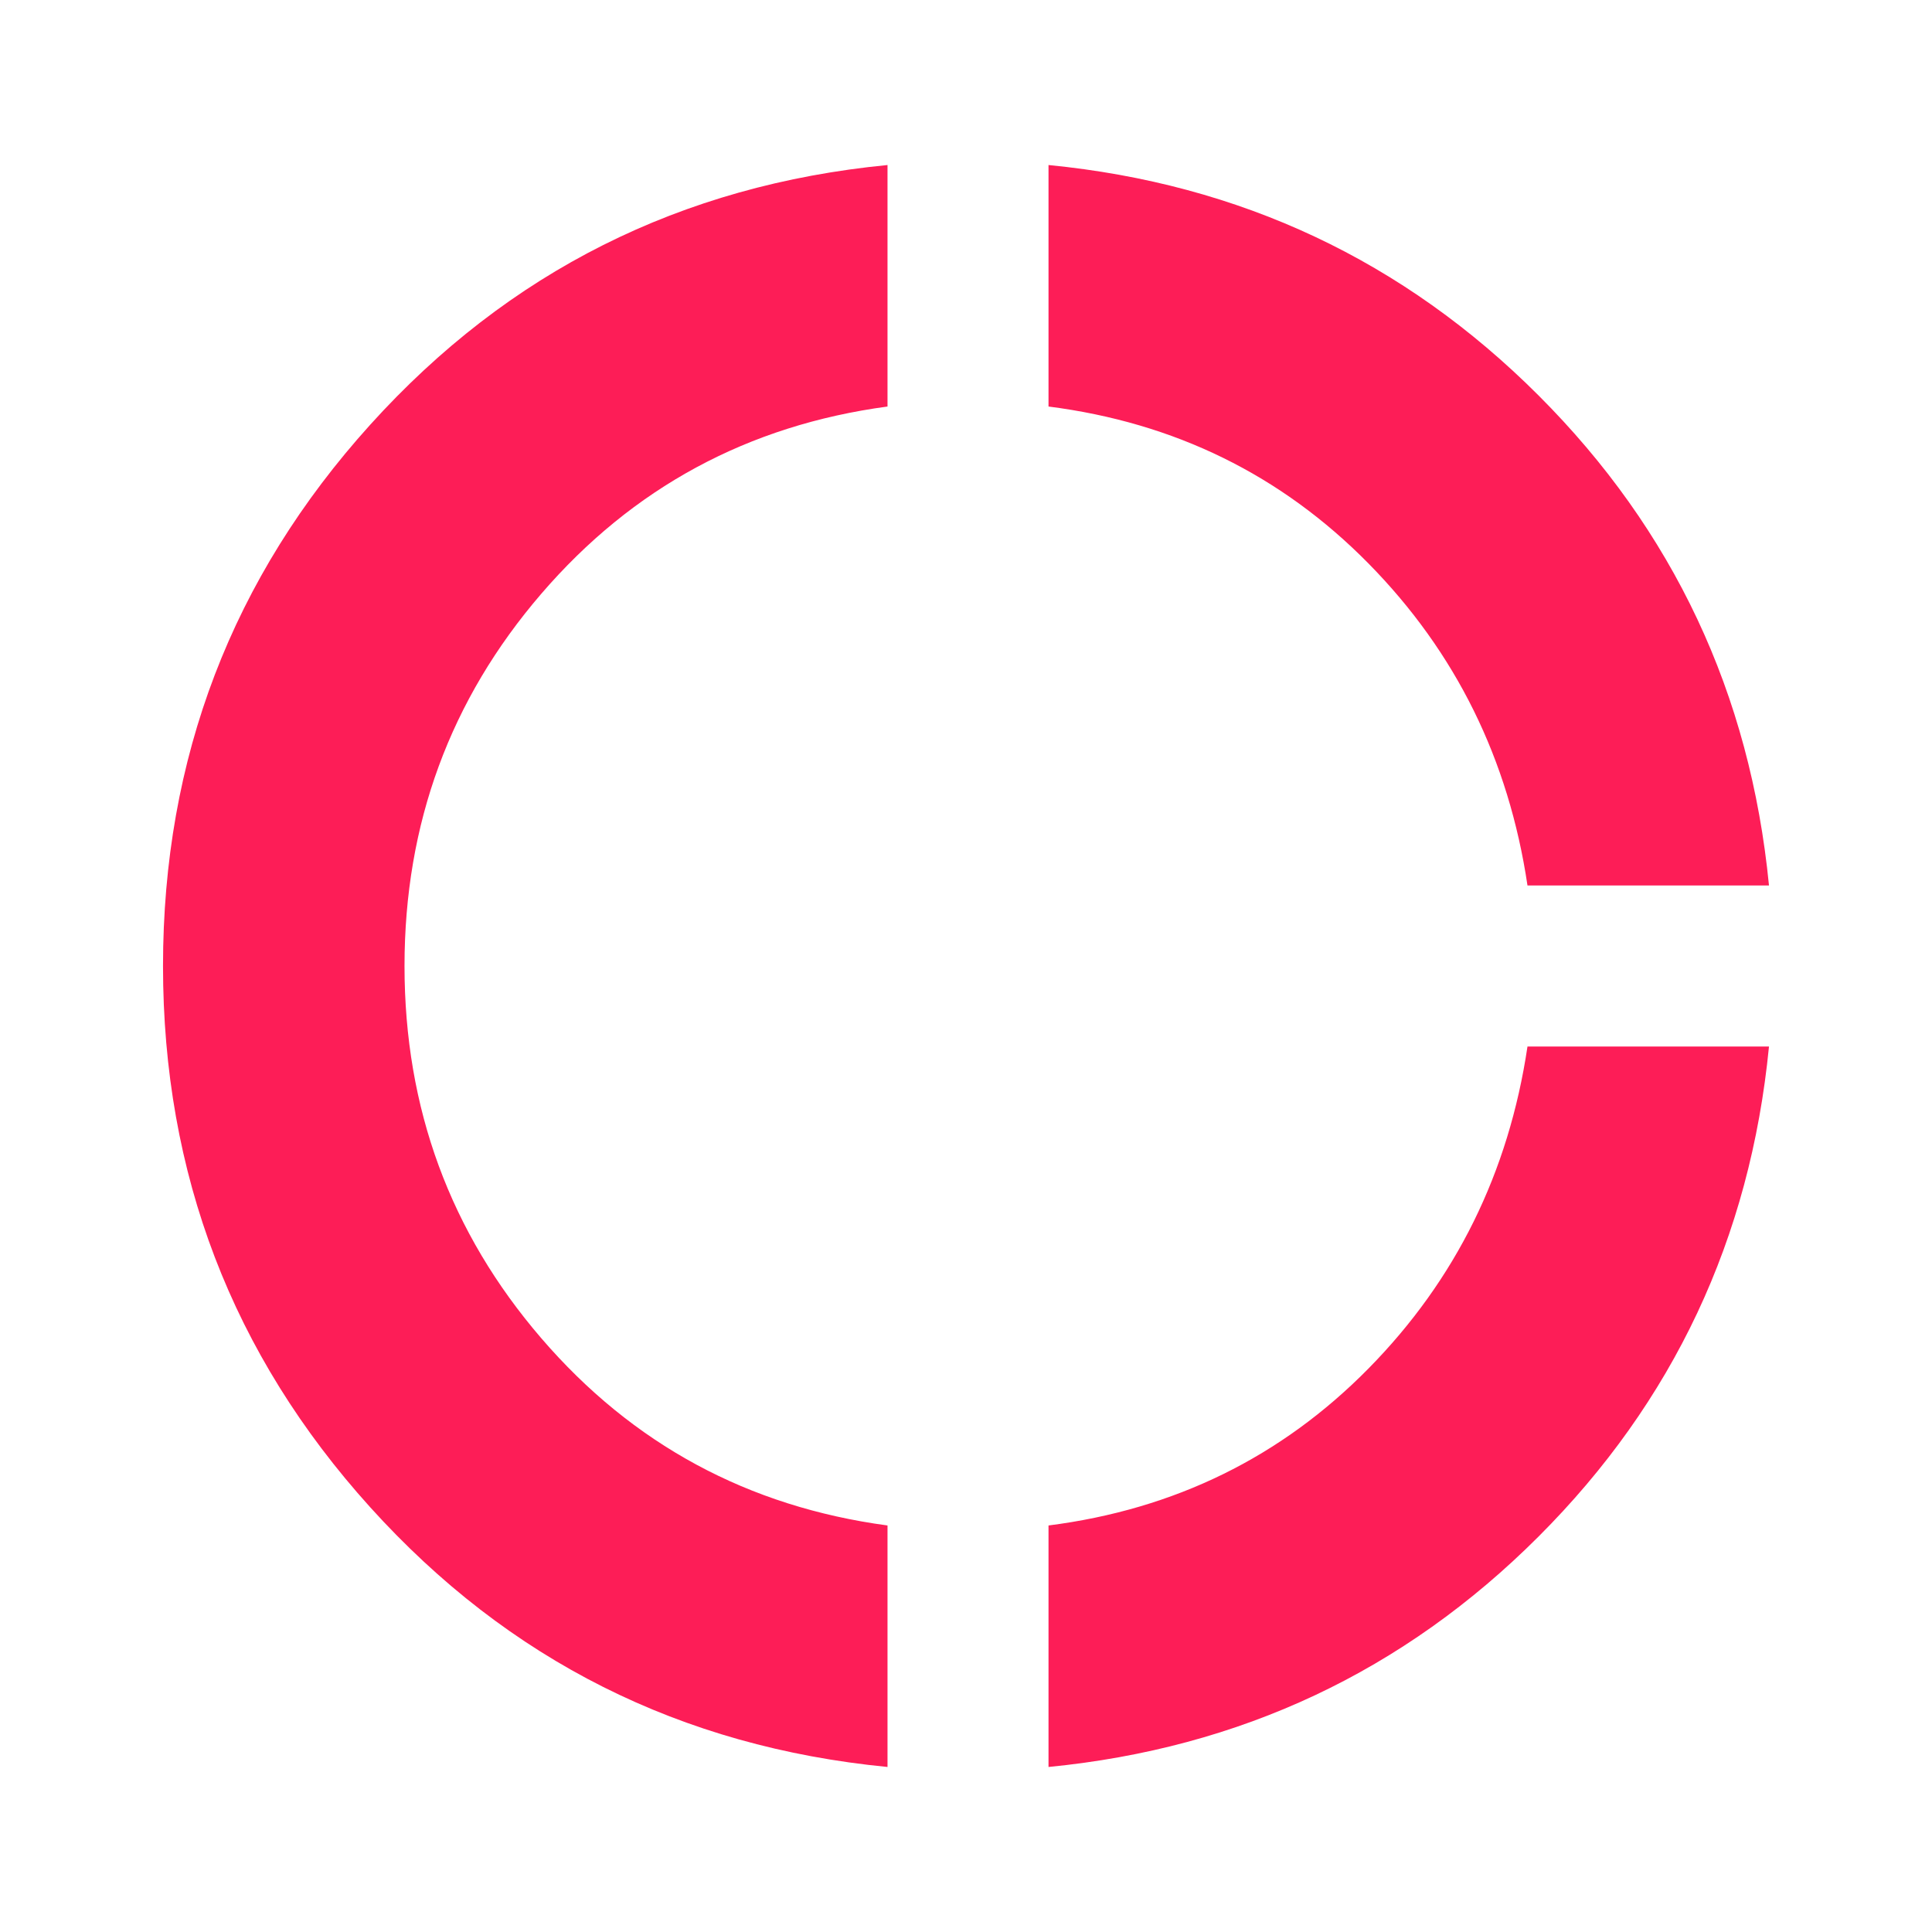
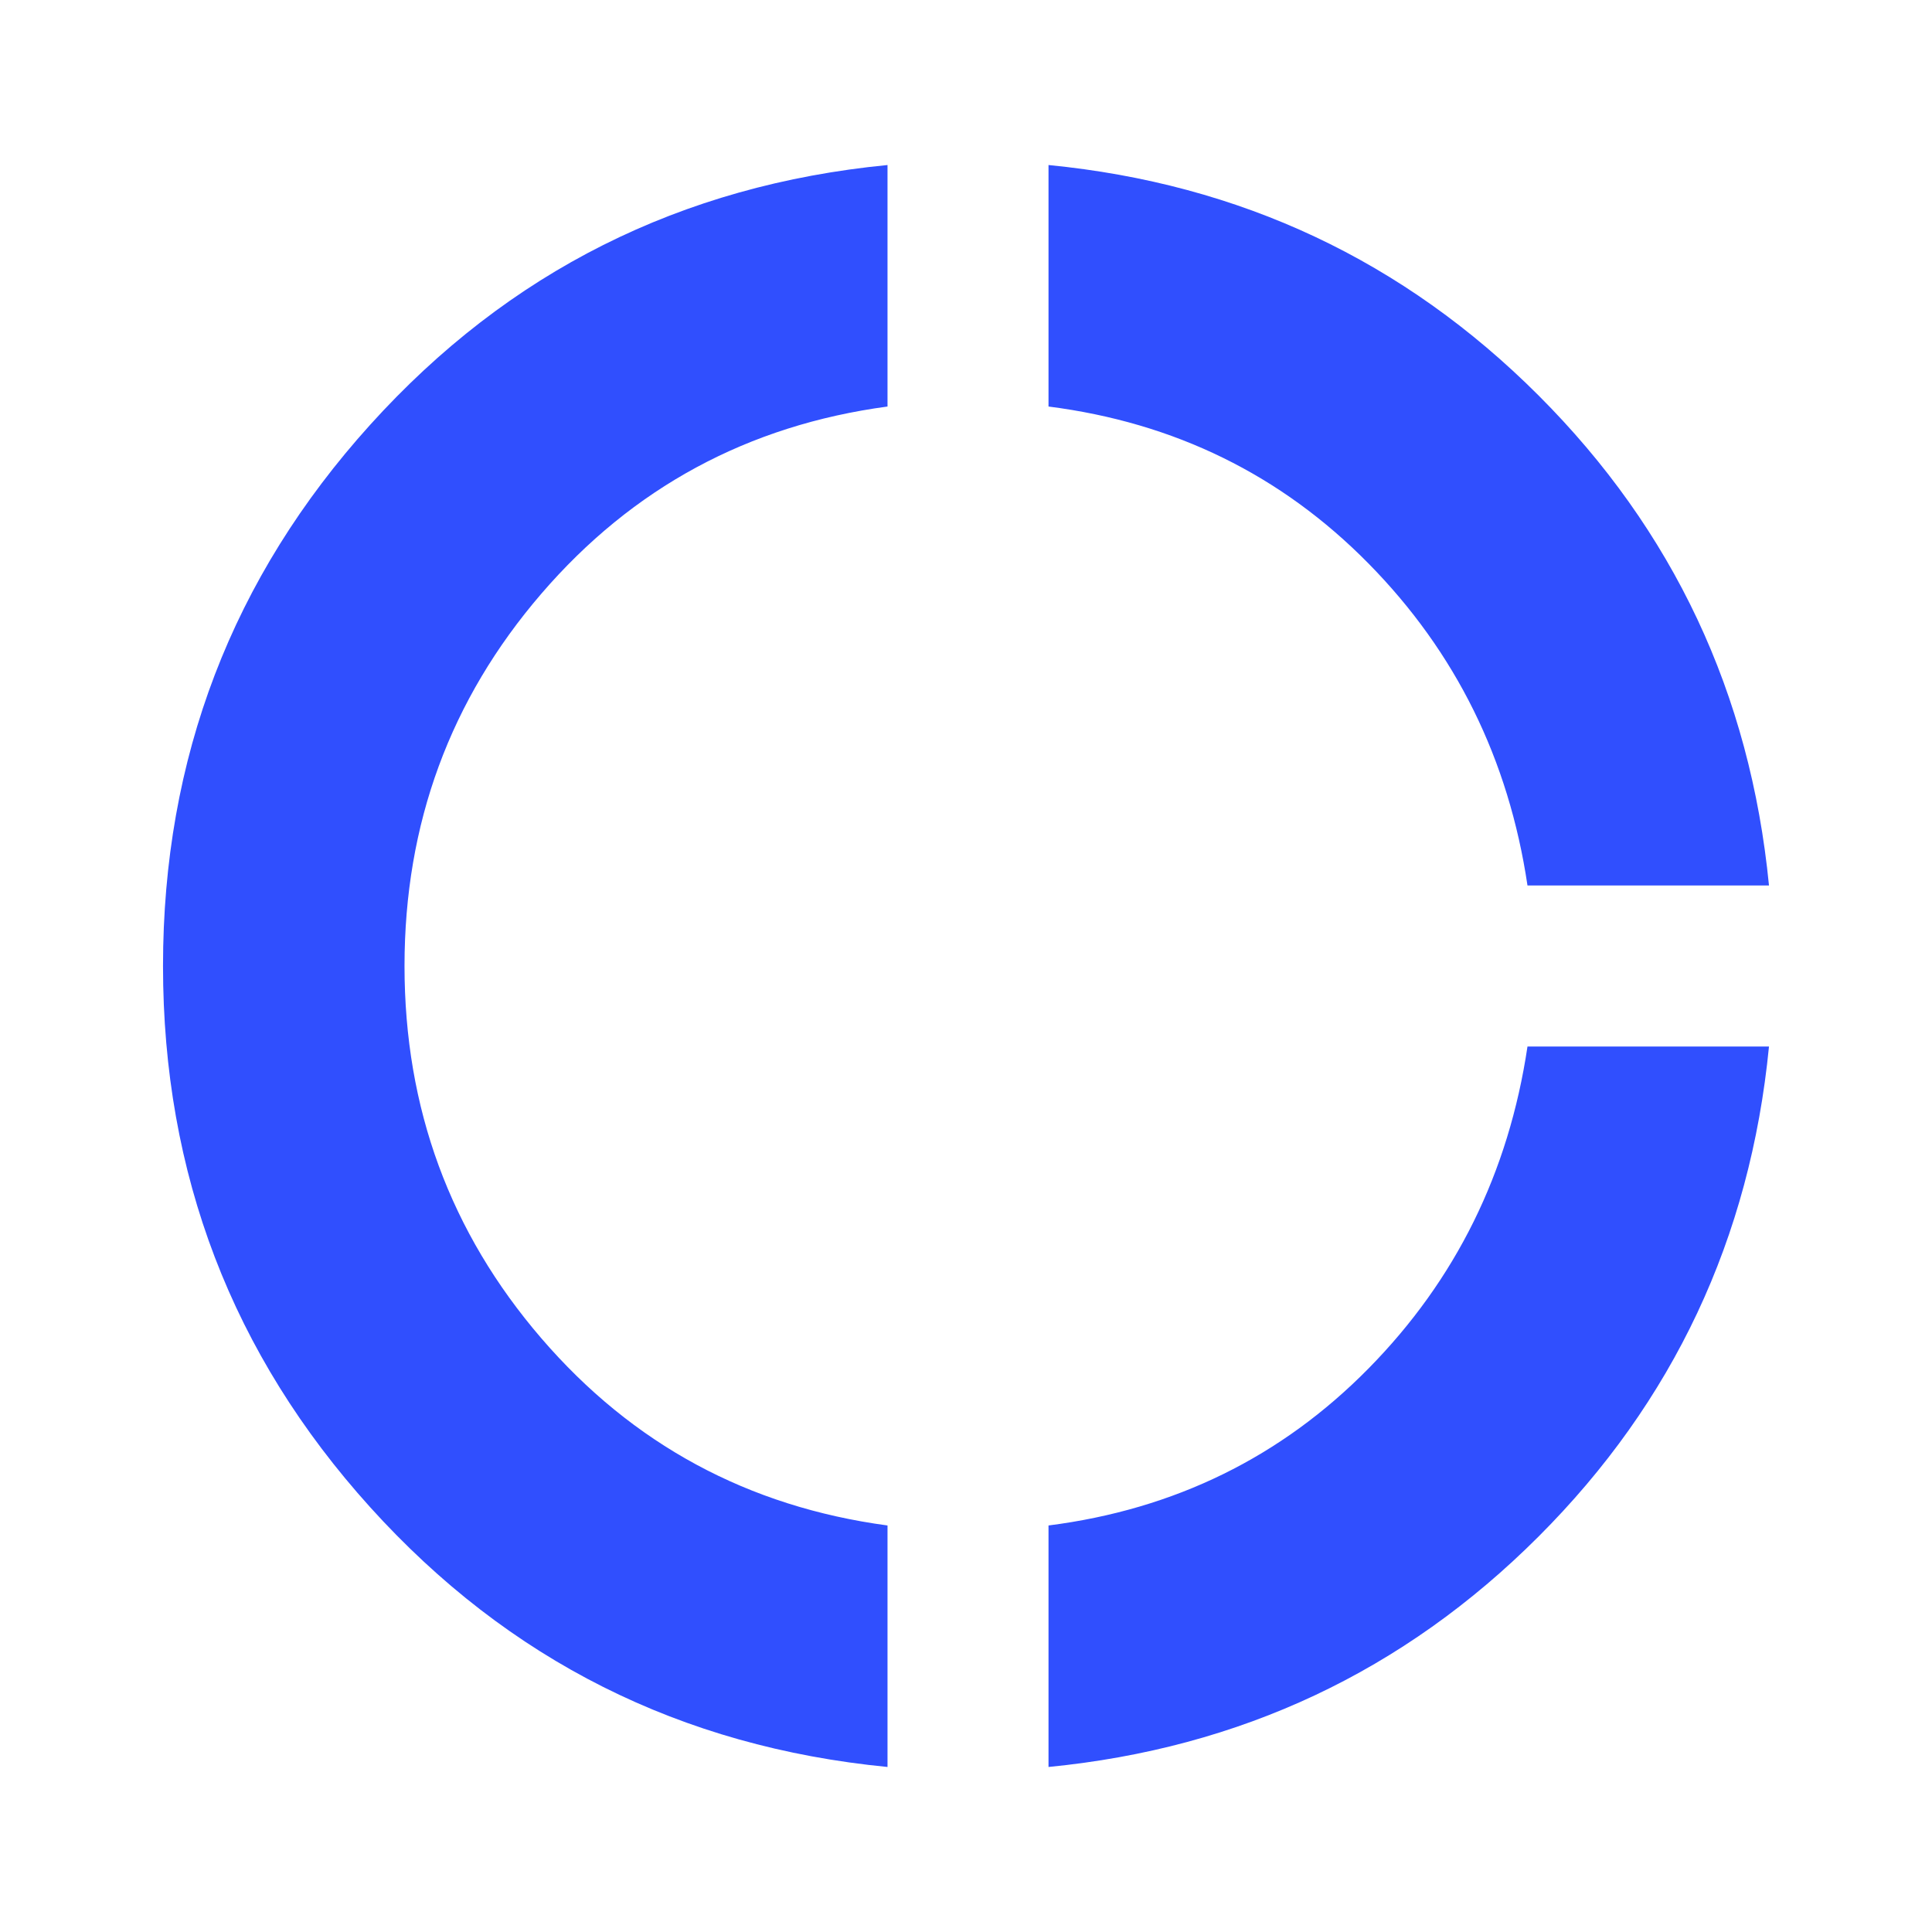
- <svg xmlns="http://www.w3.org/2000/svg" viewBox="0 -960 960 960" fill="#fd1d57">
+ <svg xmlns="http://www.w3.org/2000/svg" viewBox="0 -960 960 960" fill="#304ffe">
  <path d="M441-82Q287-97 184-211T81-480q0-155 103-269t257-129v120q-104 14-172 93t-68 185q0 106 68 185t172 93v120Zm80 0v-120q94-12 159-78t79-160h120q-14 143-114.5 243.5T521-82Zm238-438q-14-94-79-160t-159-78v-120q143 14 243.5 114.5T879-520H759Z" />
</svg>
